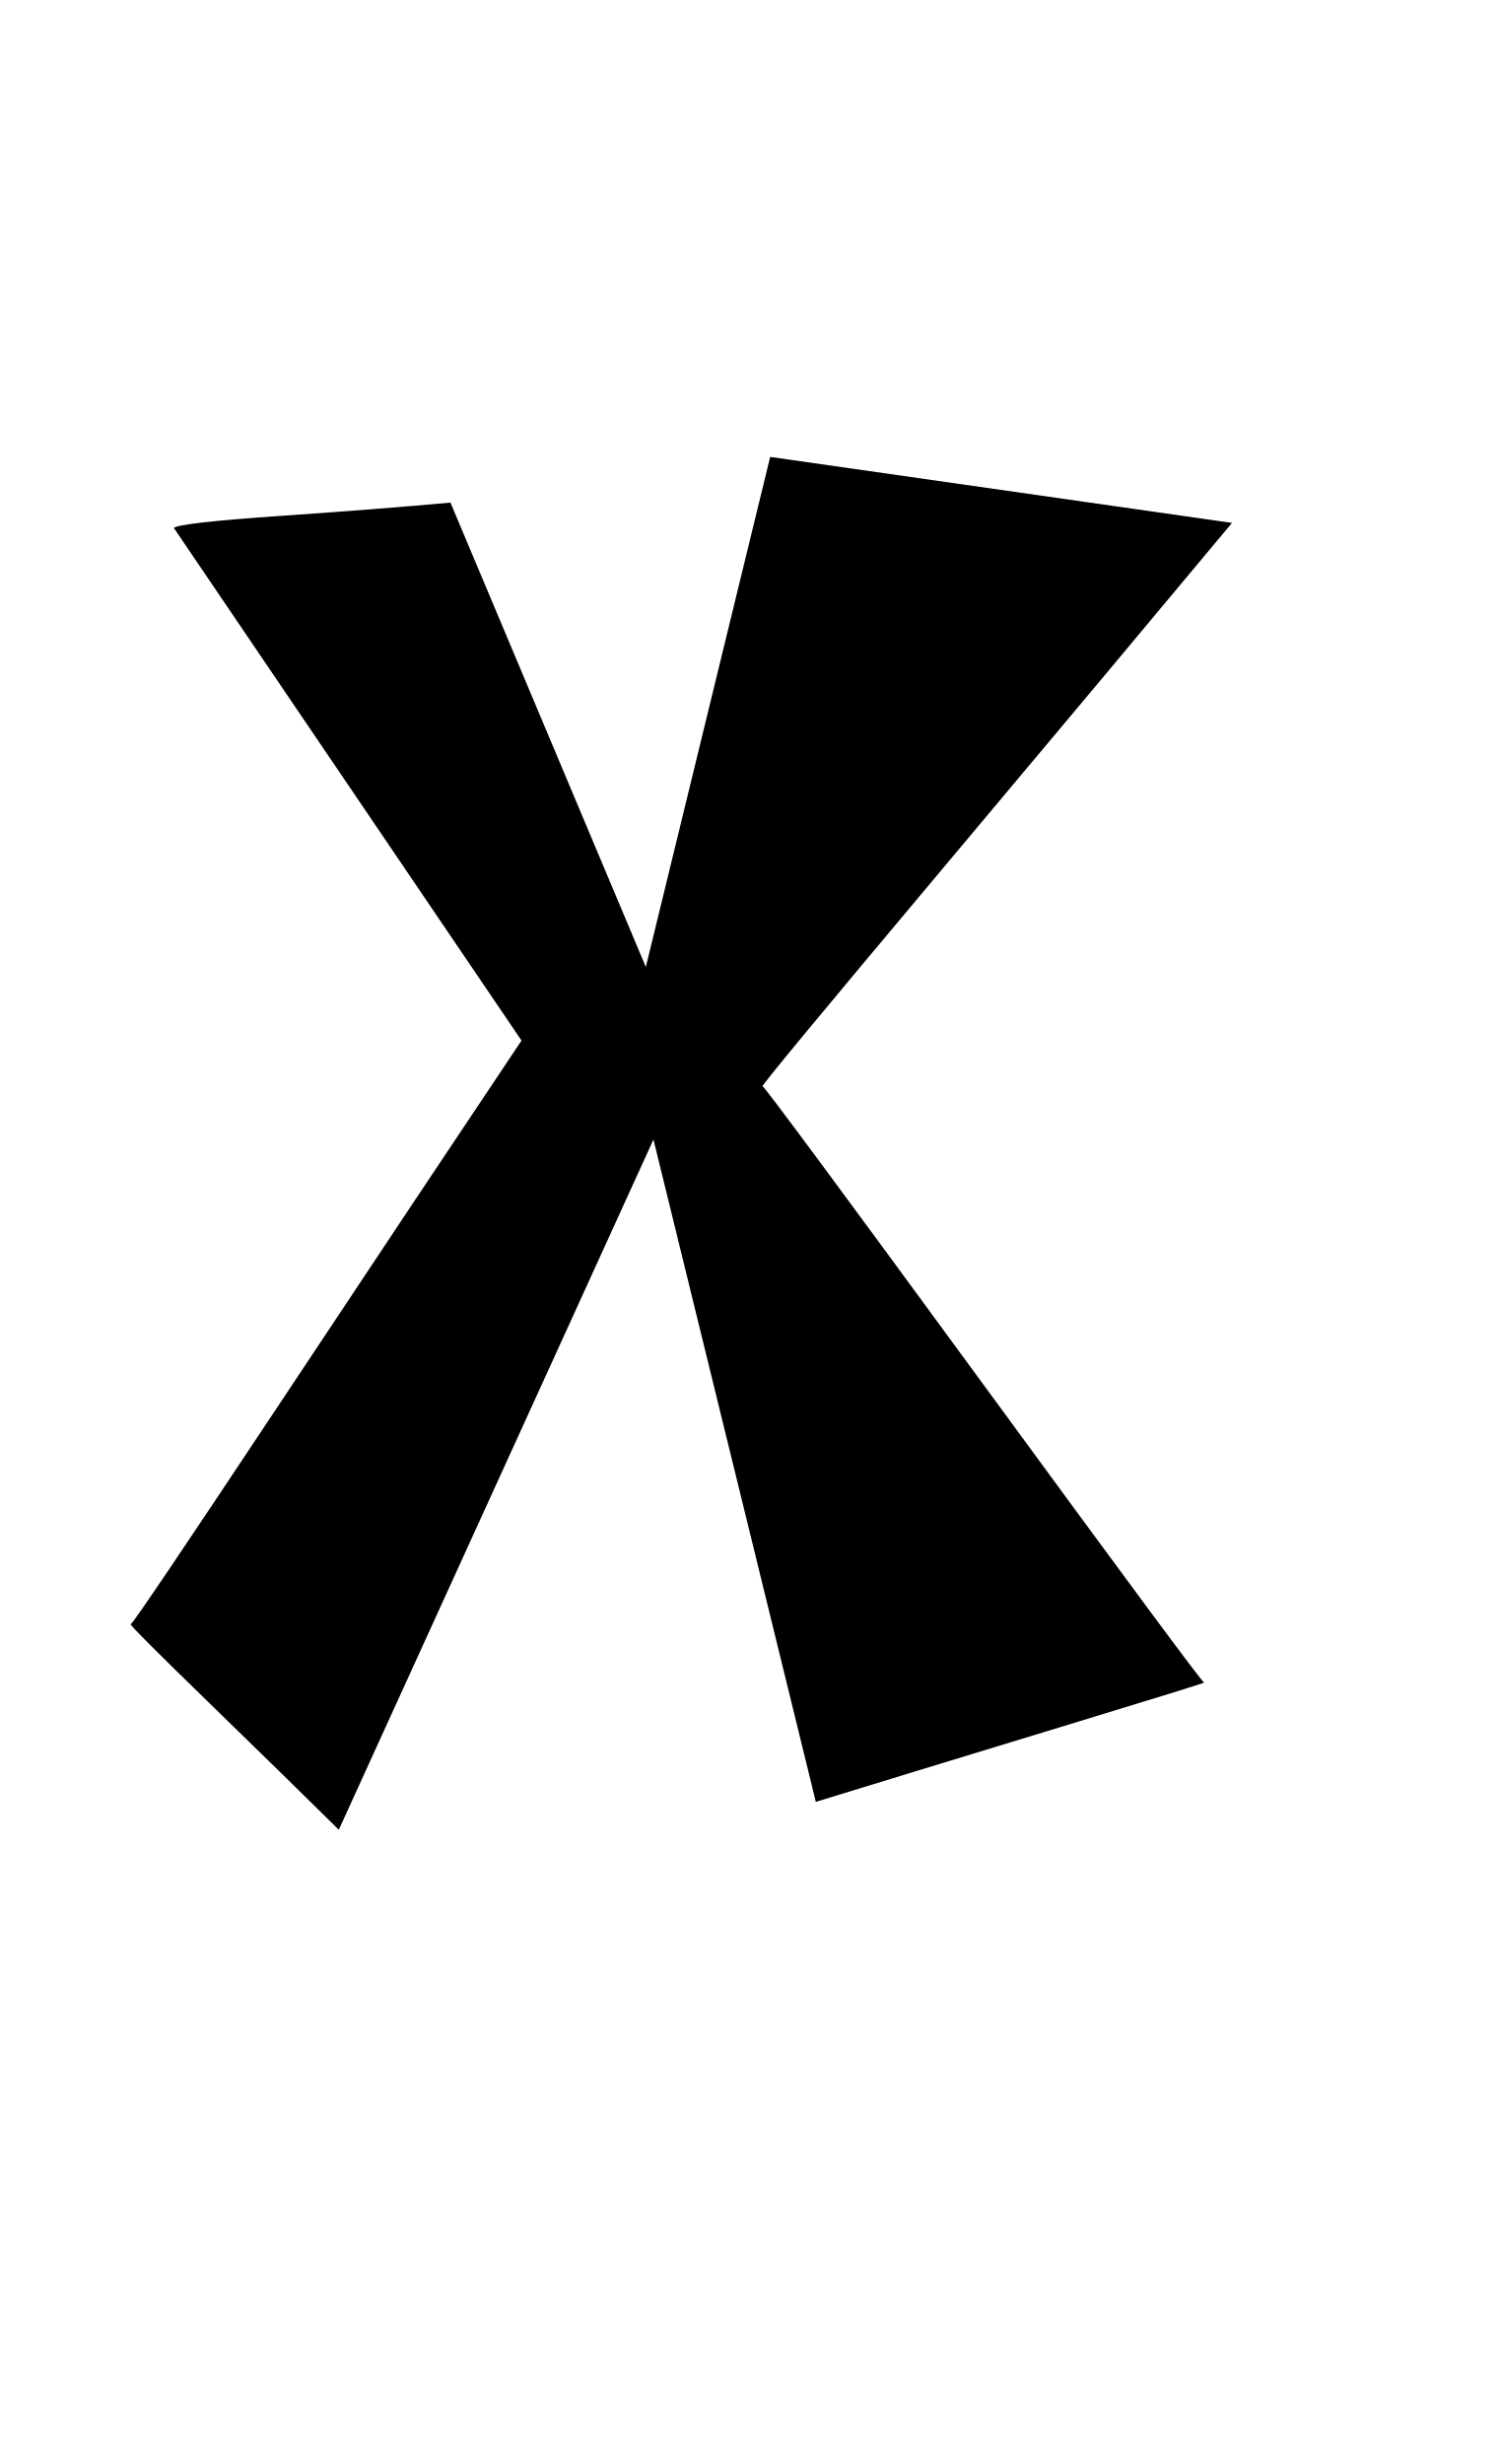
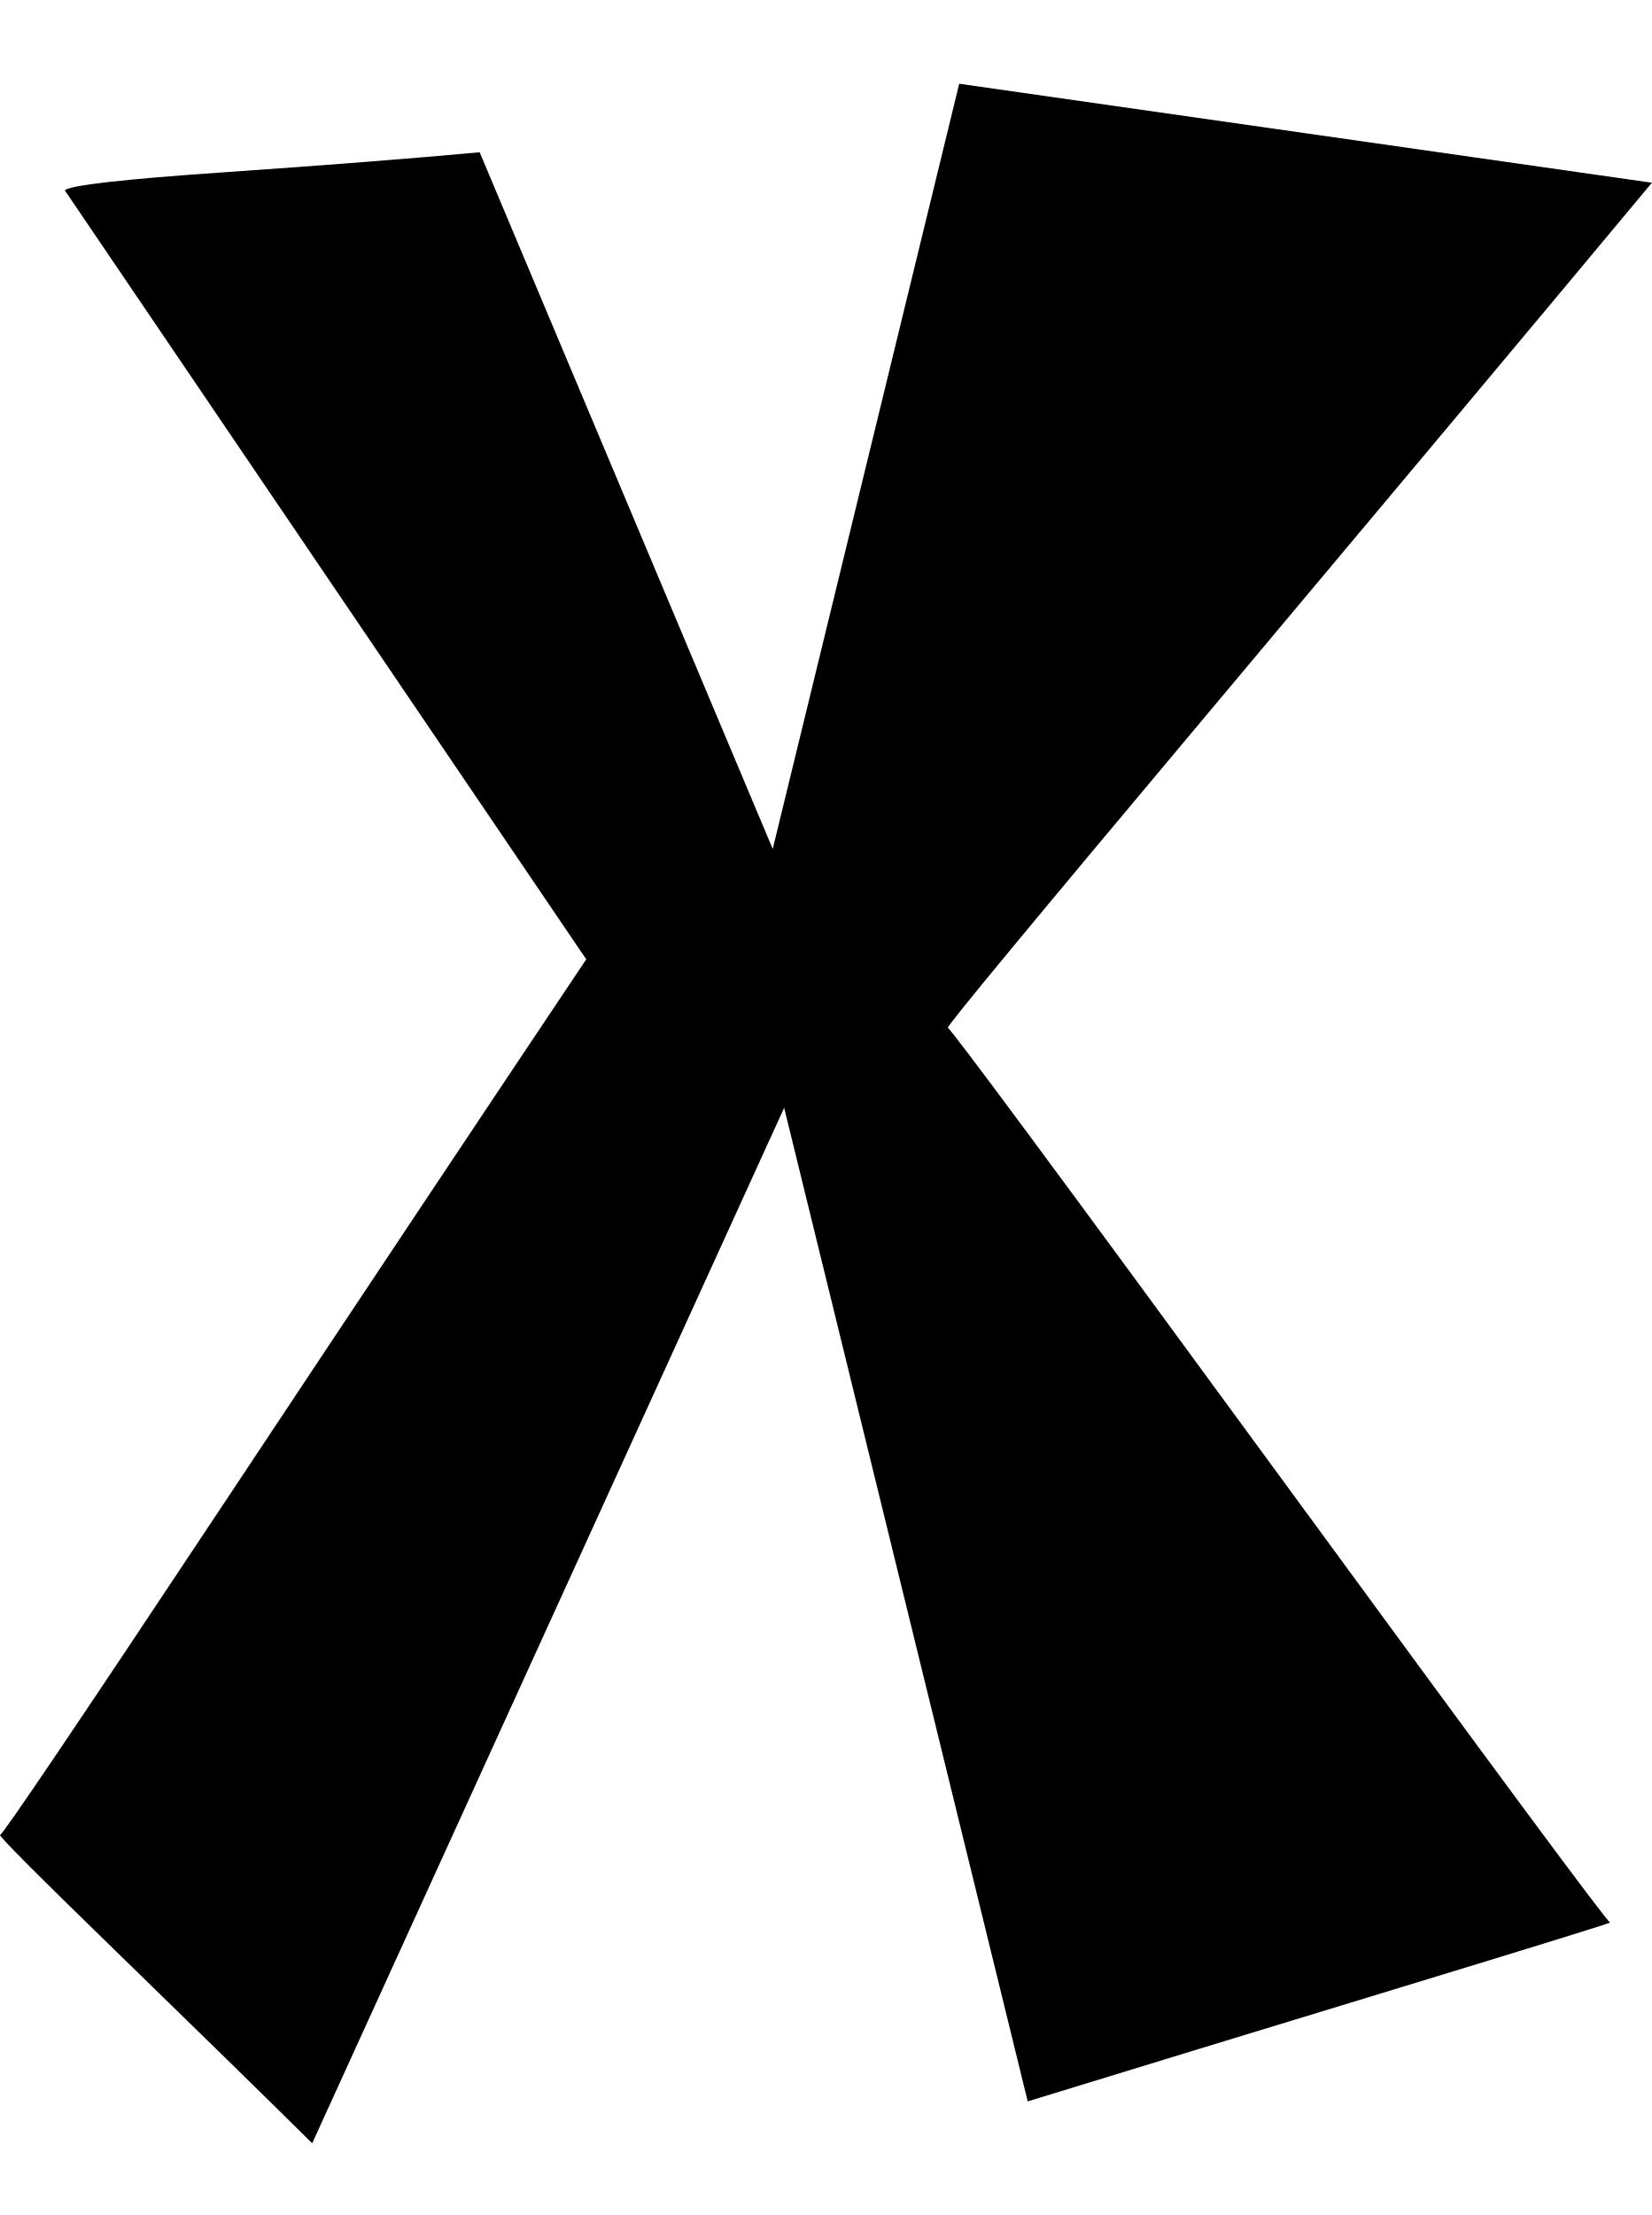
- <svg xmlns="http://www.w3.org/2000/svg" version="1.0" id="glyph_X" x="0px" y="0px" width="56px" height="92px">
+ <svg xmlns="http://www.w3.org/2000/svg" version="1.0" id="glyph_X" x="0px" y="0px" width="73.451px" height="98.466px">
  <g id="X">
-     <path style="fill:#000000;stroke-width:0px" d="M6.492 19.713 Q6.682 19.524 10.46 19.263 Q14.238 19.003 16.82 18.766 C18.644 23.1 22.291 31.77 24.115 36.105 C25.276 31.343 27.597 21.821 28.758 17.06 C33.069 17.676 41.691 18.908 46.002 19.524 Q41.62 24.782 34.999 32.67 Q28.379 40.558 28.474 40.558 Q28.568 40.558 36.717 51.691 Q44.865 62.823 44.96 62.823 Q45.055 62.823 39.571 64.493 Q34.088 66.163 30.463 67.277 C28.947 61.094 25.916 48.73 24.4 42.547 C21.462 48.99 15.588 61.876 12.651 68.319 Q10.709 66.4 7.748 63.522 Q4.787 60.644 4.882 60.644 Q4.976 60.644 10.401 52.472 Q15.825 44.3 19.473 38.852 C16.228 34.067 9.737 24.498 6.492 19.713 z" id="path_X_0" />
+     <path style="fill:#000000;stroke-width:0px" d="M21.328 6.769 C24.586 14.512 31.101 29.996 34.359 37.739 C36.432 29.235 40.578 12.227 42.651 3.723 C50.351 4.823 50.351 4.823 73.451 8.123 Q65.624 17.515 53.799 31.604 Q41.974 45.692 42.144 45.692 Q42.313 45.692 56.867 65.577 Q71.42 85.461 71.59 85.461 C71.702 85.461 68.494 86.456 61.965 88.444 C55.435 90.433 50.013 92.09 45.697 93.415 C42.99 82.373 37.574 60.288 34.867 49.246 C29.621 60.754 29.621 60.754 13.882 95.277 Q10.413 91.85 5.124 86.71 Q-0.164 81.569 0.005 81.569 C0.118 81.569 3.404 76.704 9.863 66.973 C16.322 57.242 21.723 49.133 26.067 42.646 C20.271 34.1 8.678 17.008 2.882 8.462 C3.108 8.236 5.47 7.968 9.969 7.658 C14.467 7.348 18.254 7.051 21.328 6.769 z" id="path_S_0" />
  </g>
</svg>
